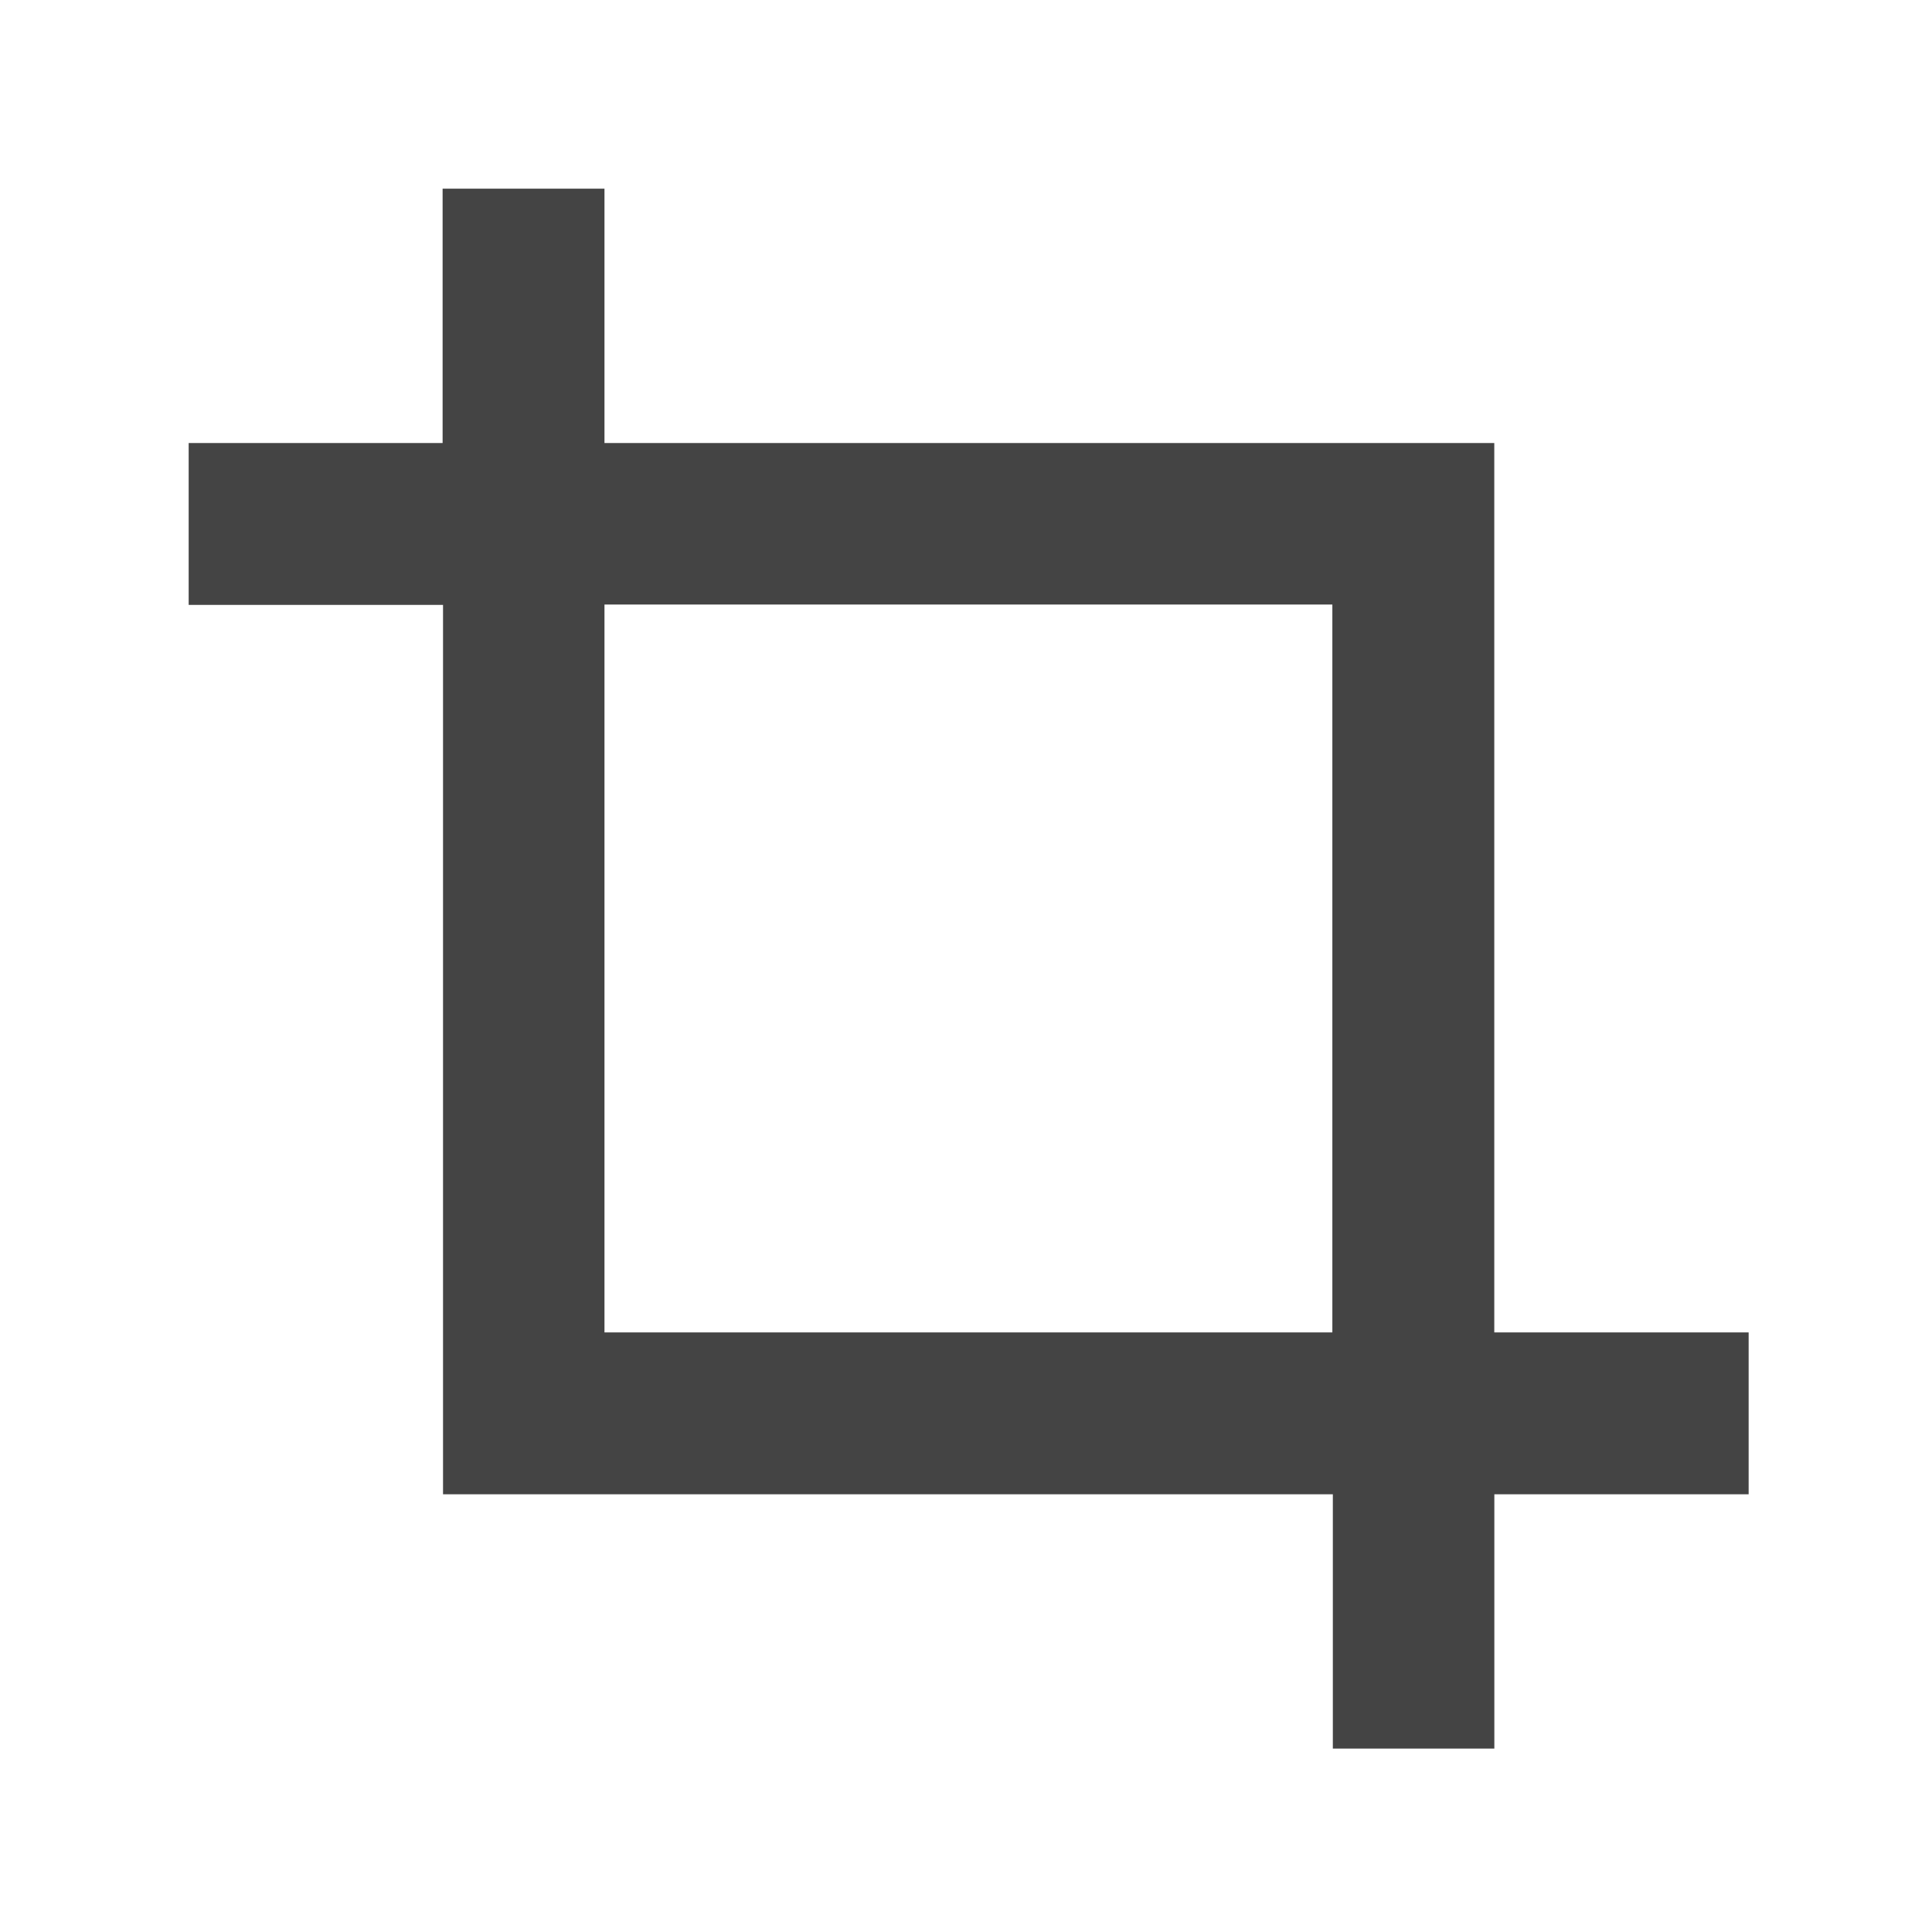
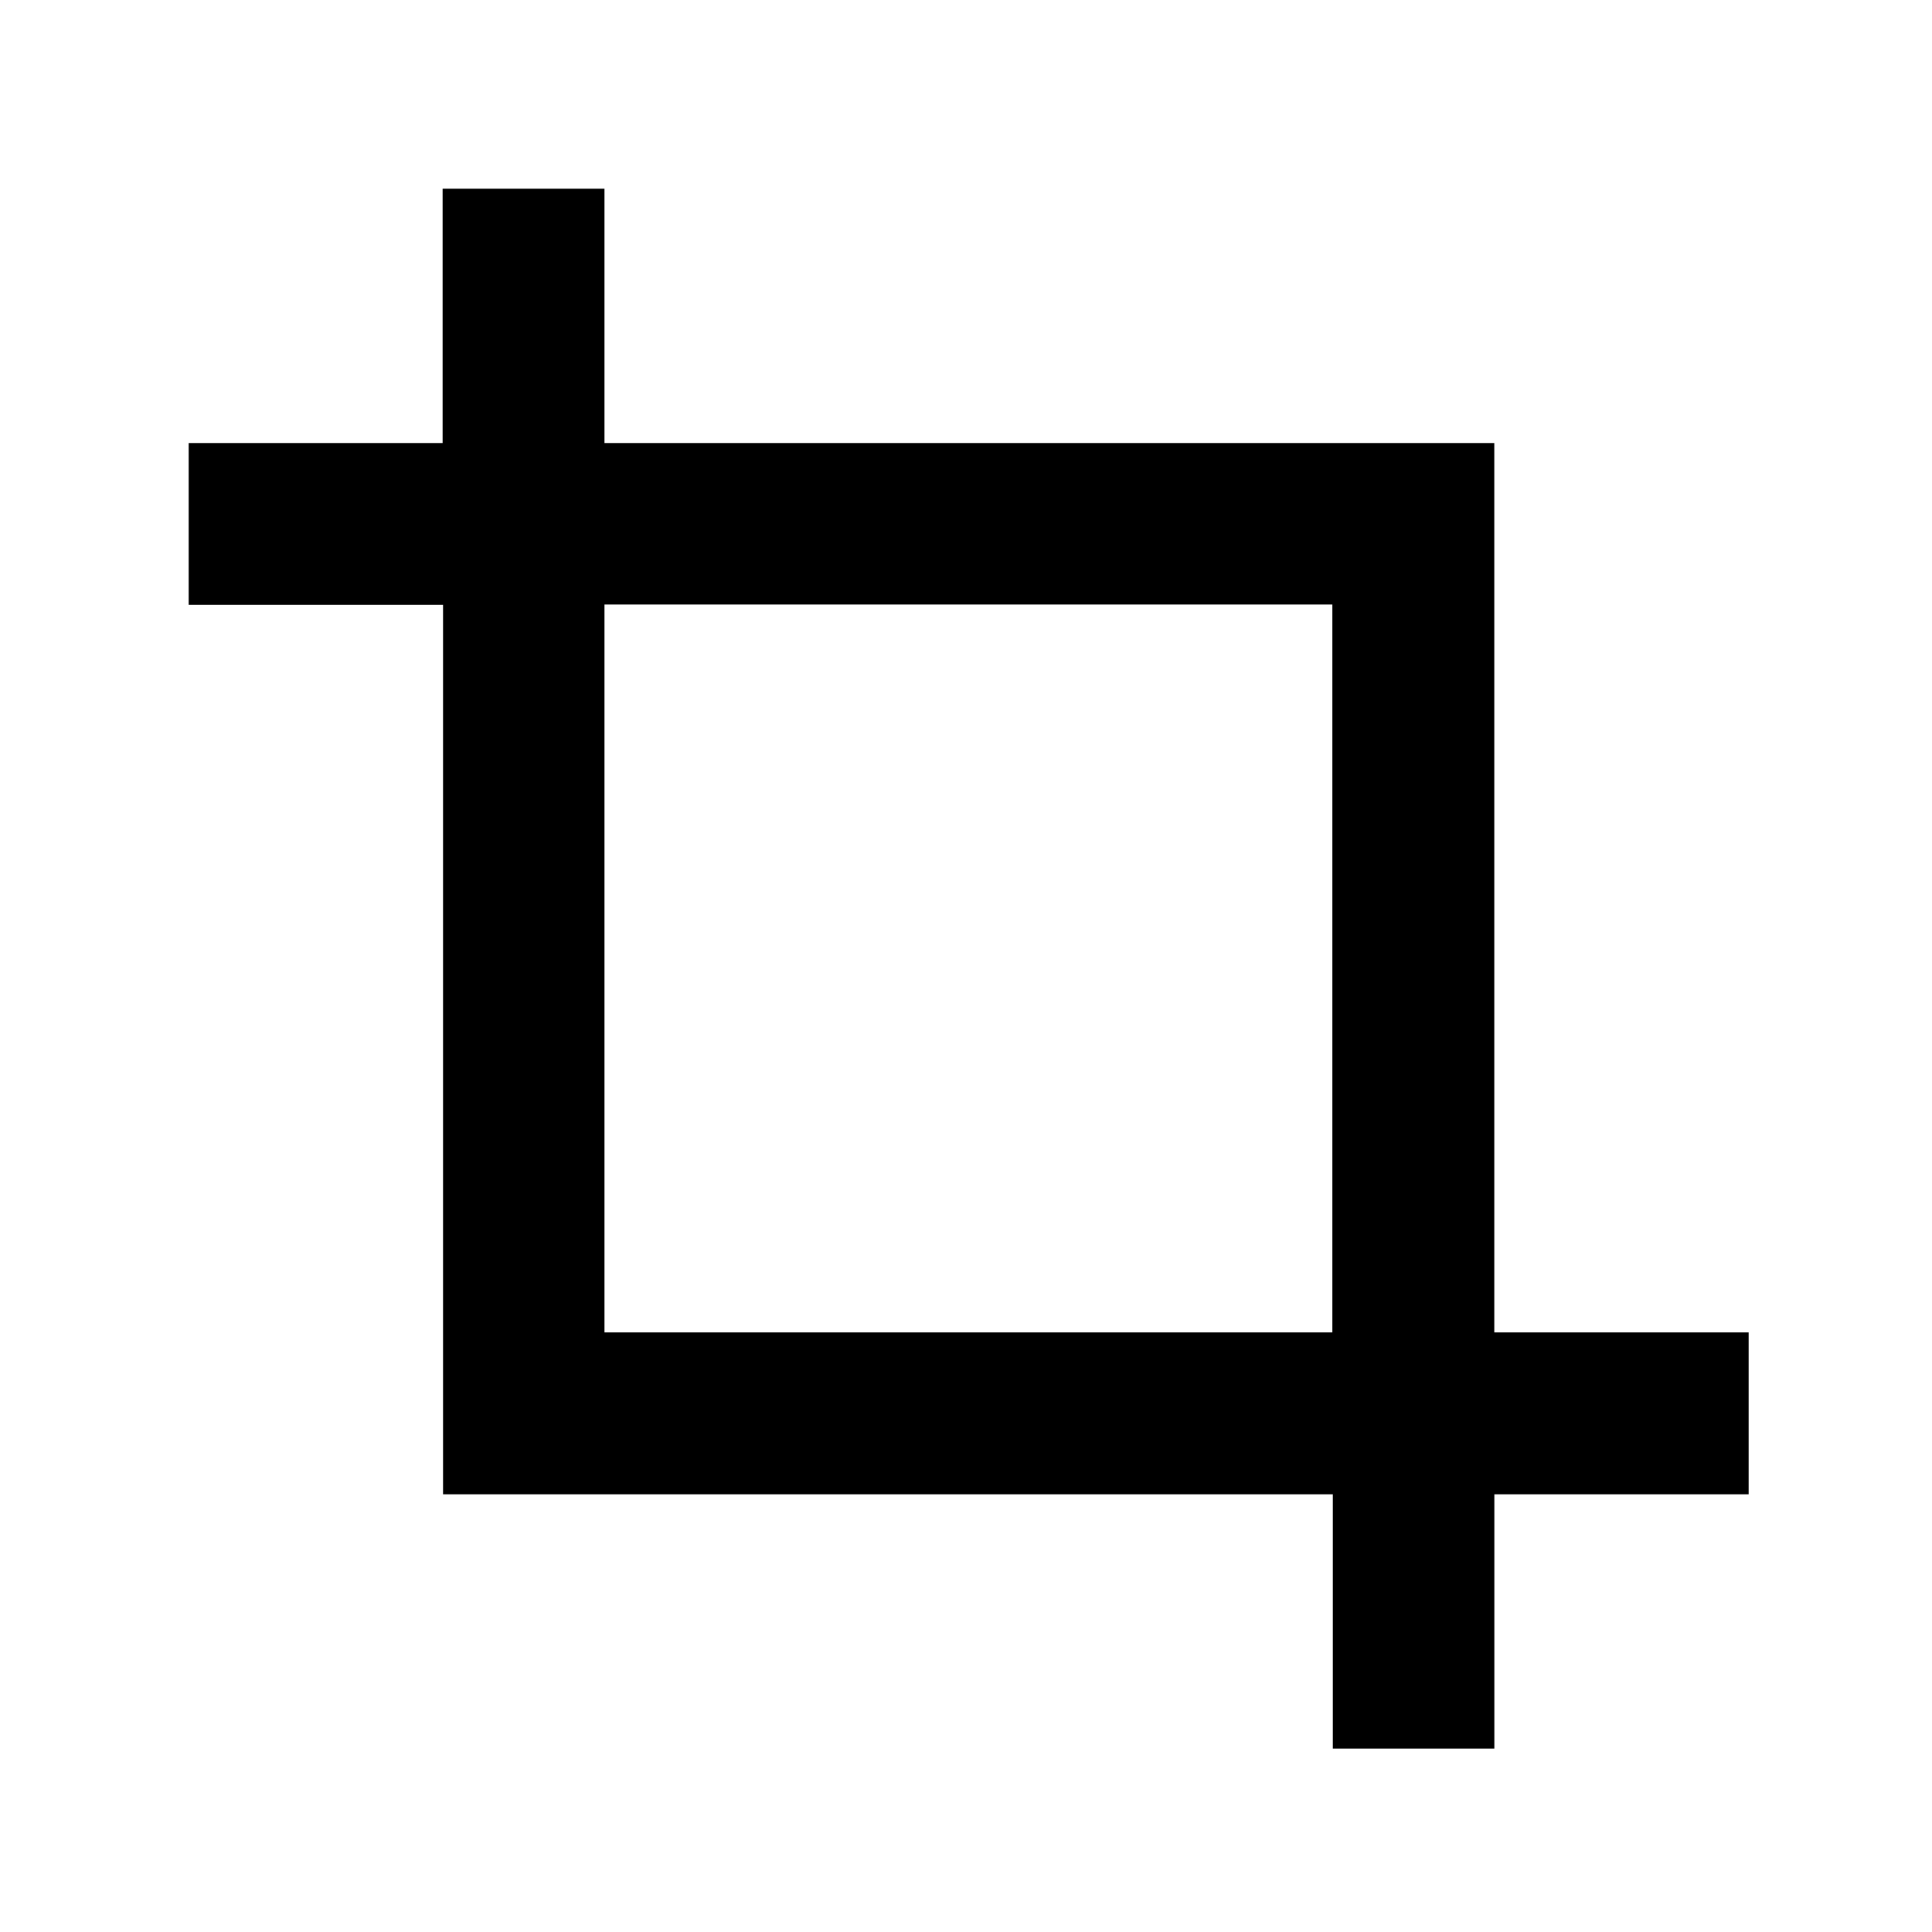
<svg xmlns="http://www.w3.org/2000/svg" version="1.1" width="32" height="32" viewBox="0 0 32 32">
-   <path fill="#444" d="M24.75 22.069v-14.731h-14.738v-4.213h-2.681v4.213h-4.206v2.681h4.213v14.731h14.738v4.212h2.675v-4.212h4.212v-2.681h-4.212zM10.012 22.069v-12.056h12.056v12.056h-12.056z" />
+   <path d="M24.75 22.069v-14.731h-14.738v-4.213h-2.681v4.213h-4.206v2.681h4.213v14.731h14.738v4.212h2.675v-4.212h4.212v-2.681h-4.212zM10.012 22.069v-12.056h12.056v12.056h-12.056z" />
</svg>
